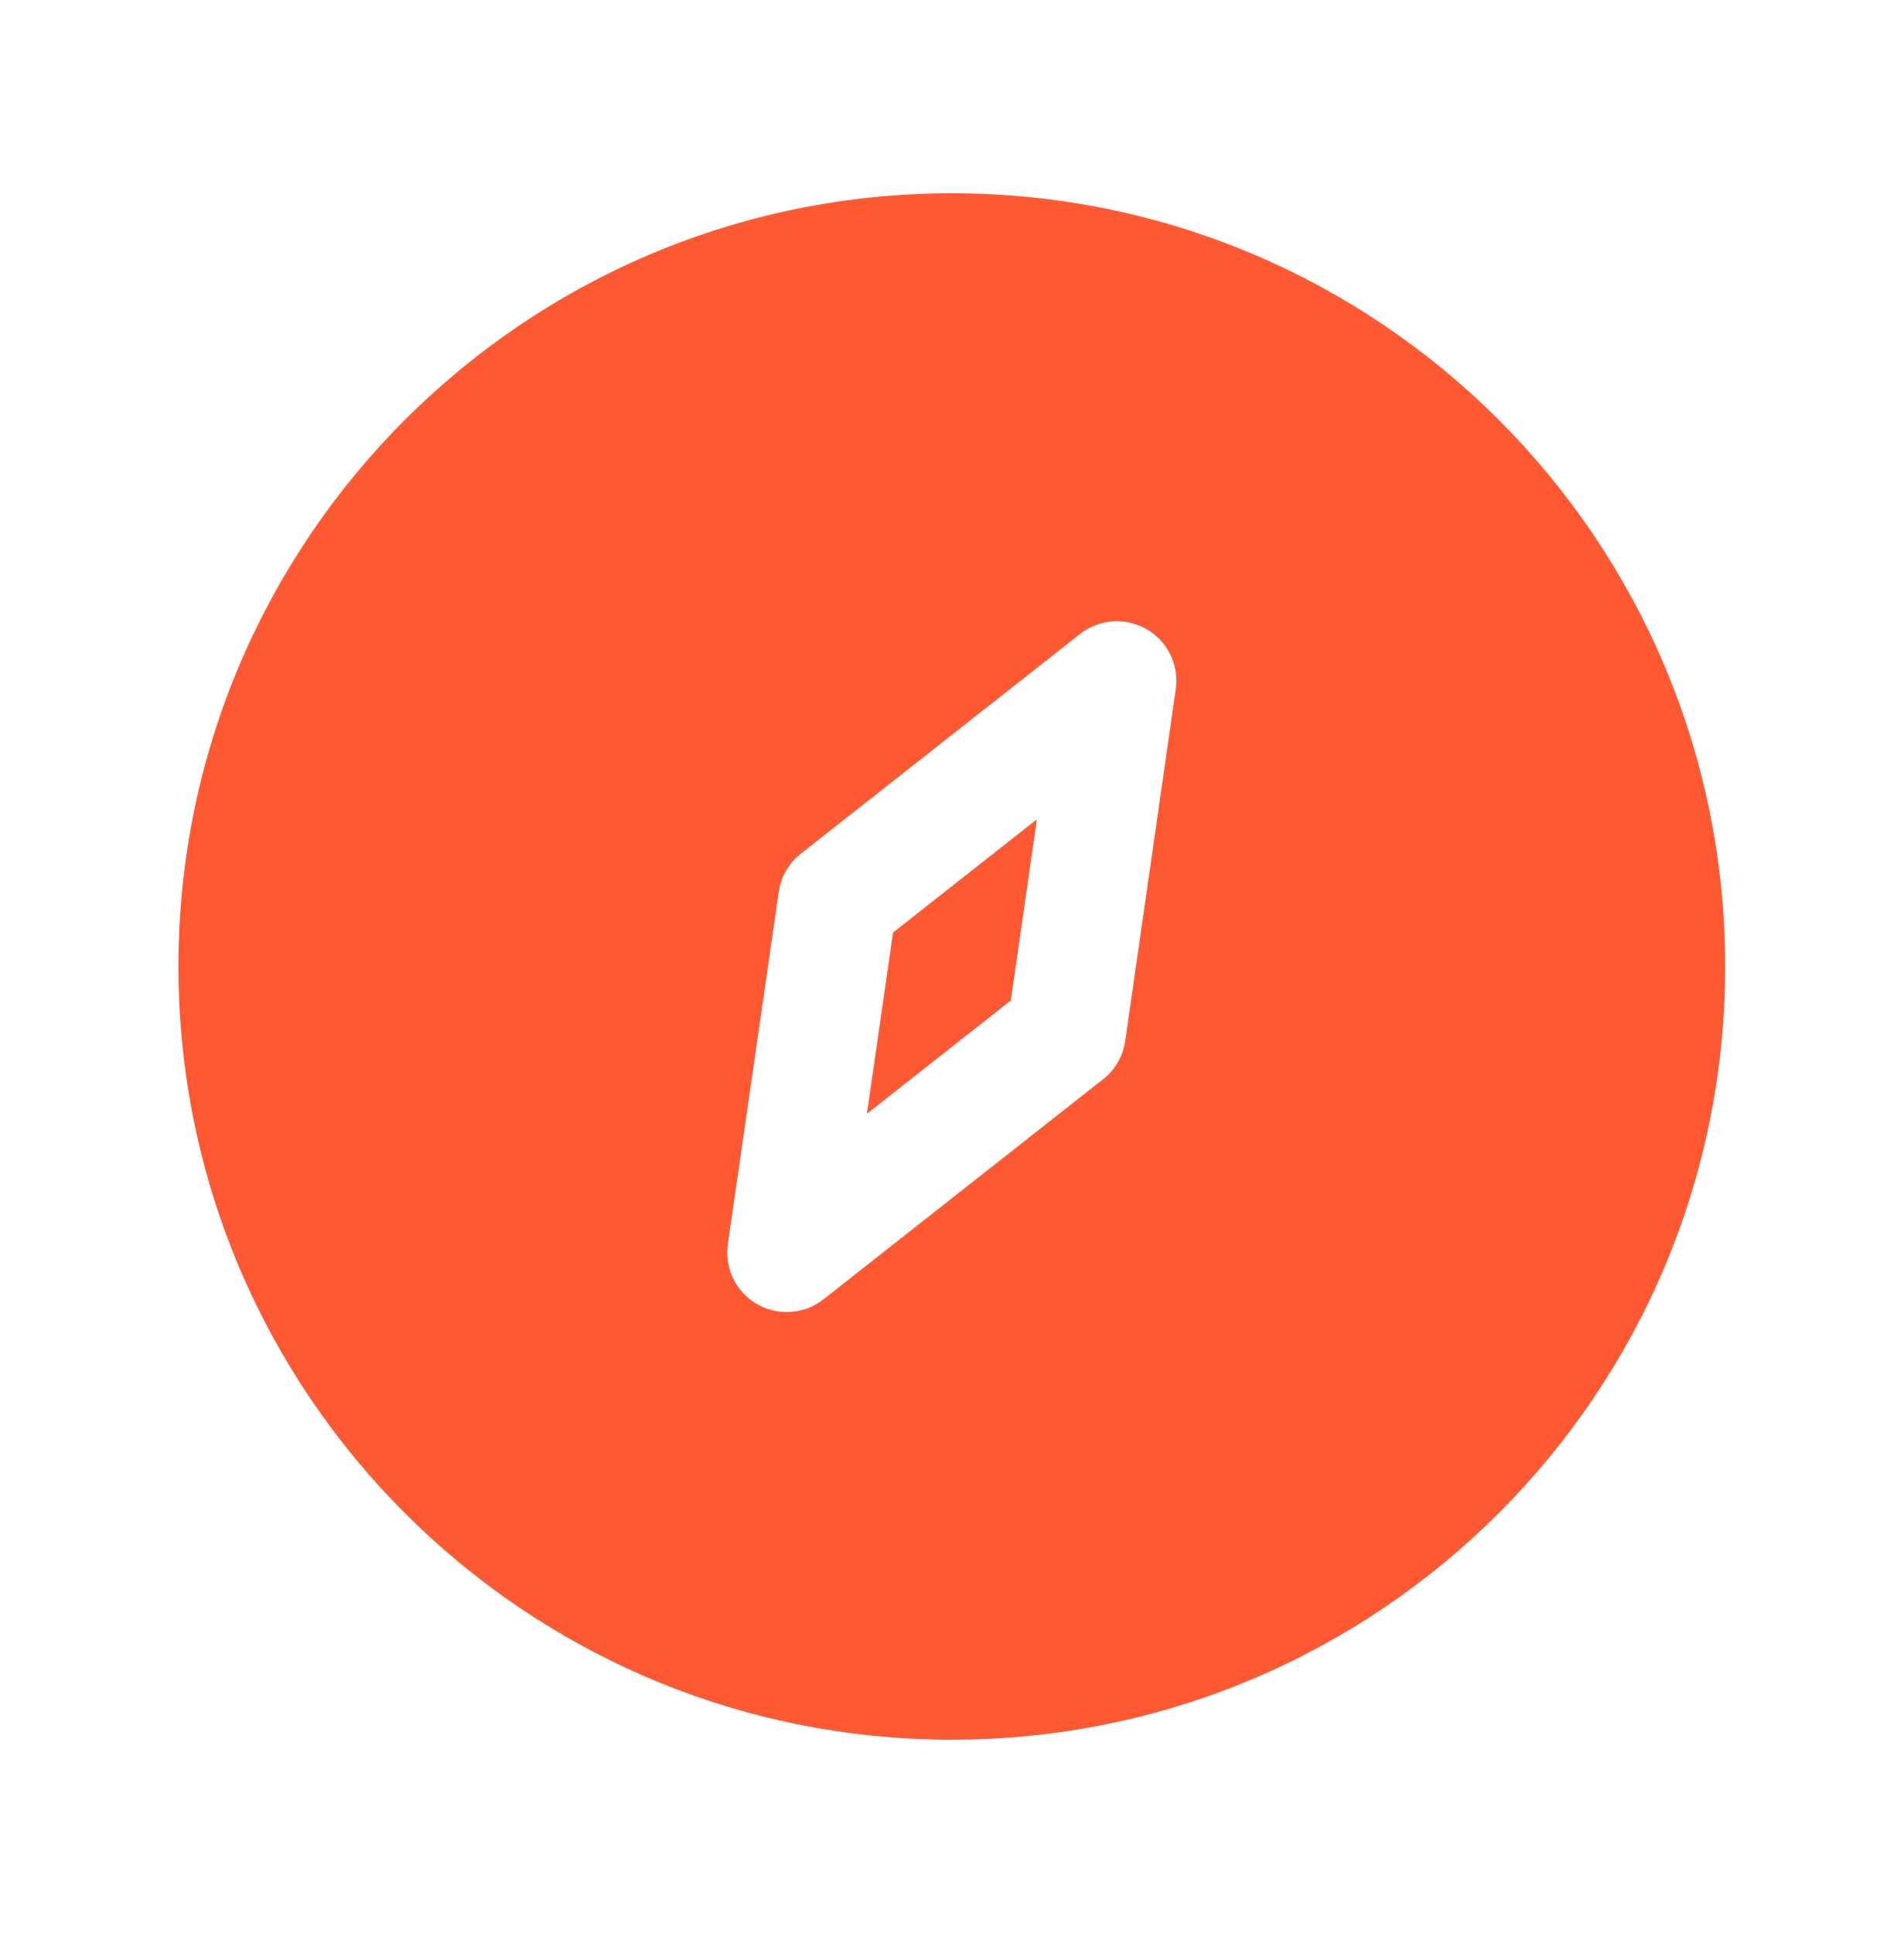
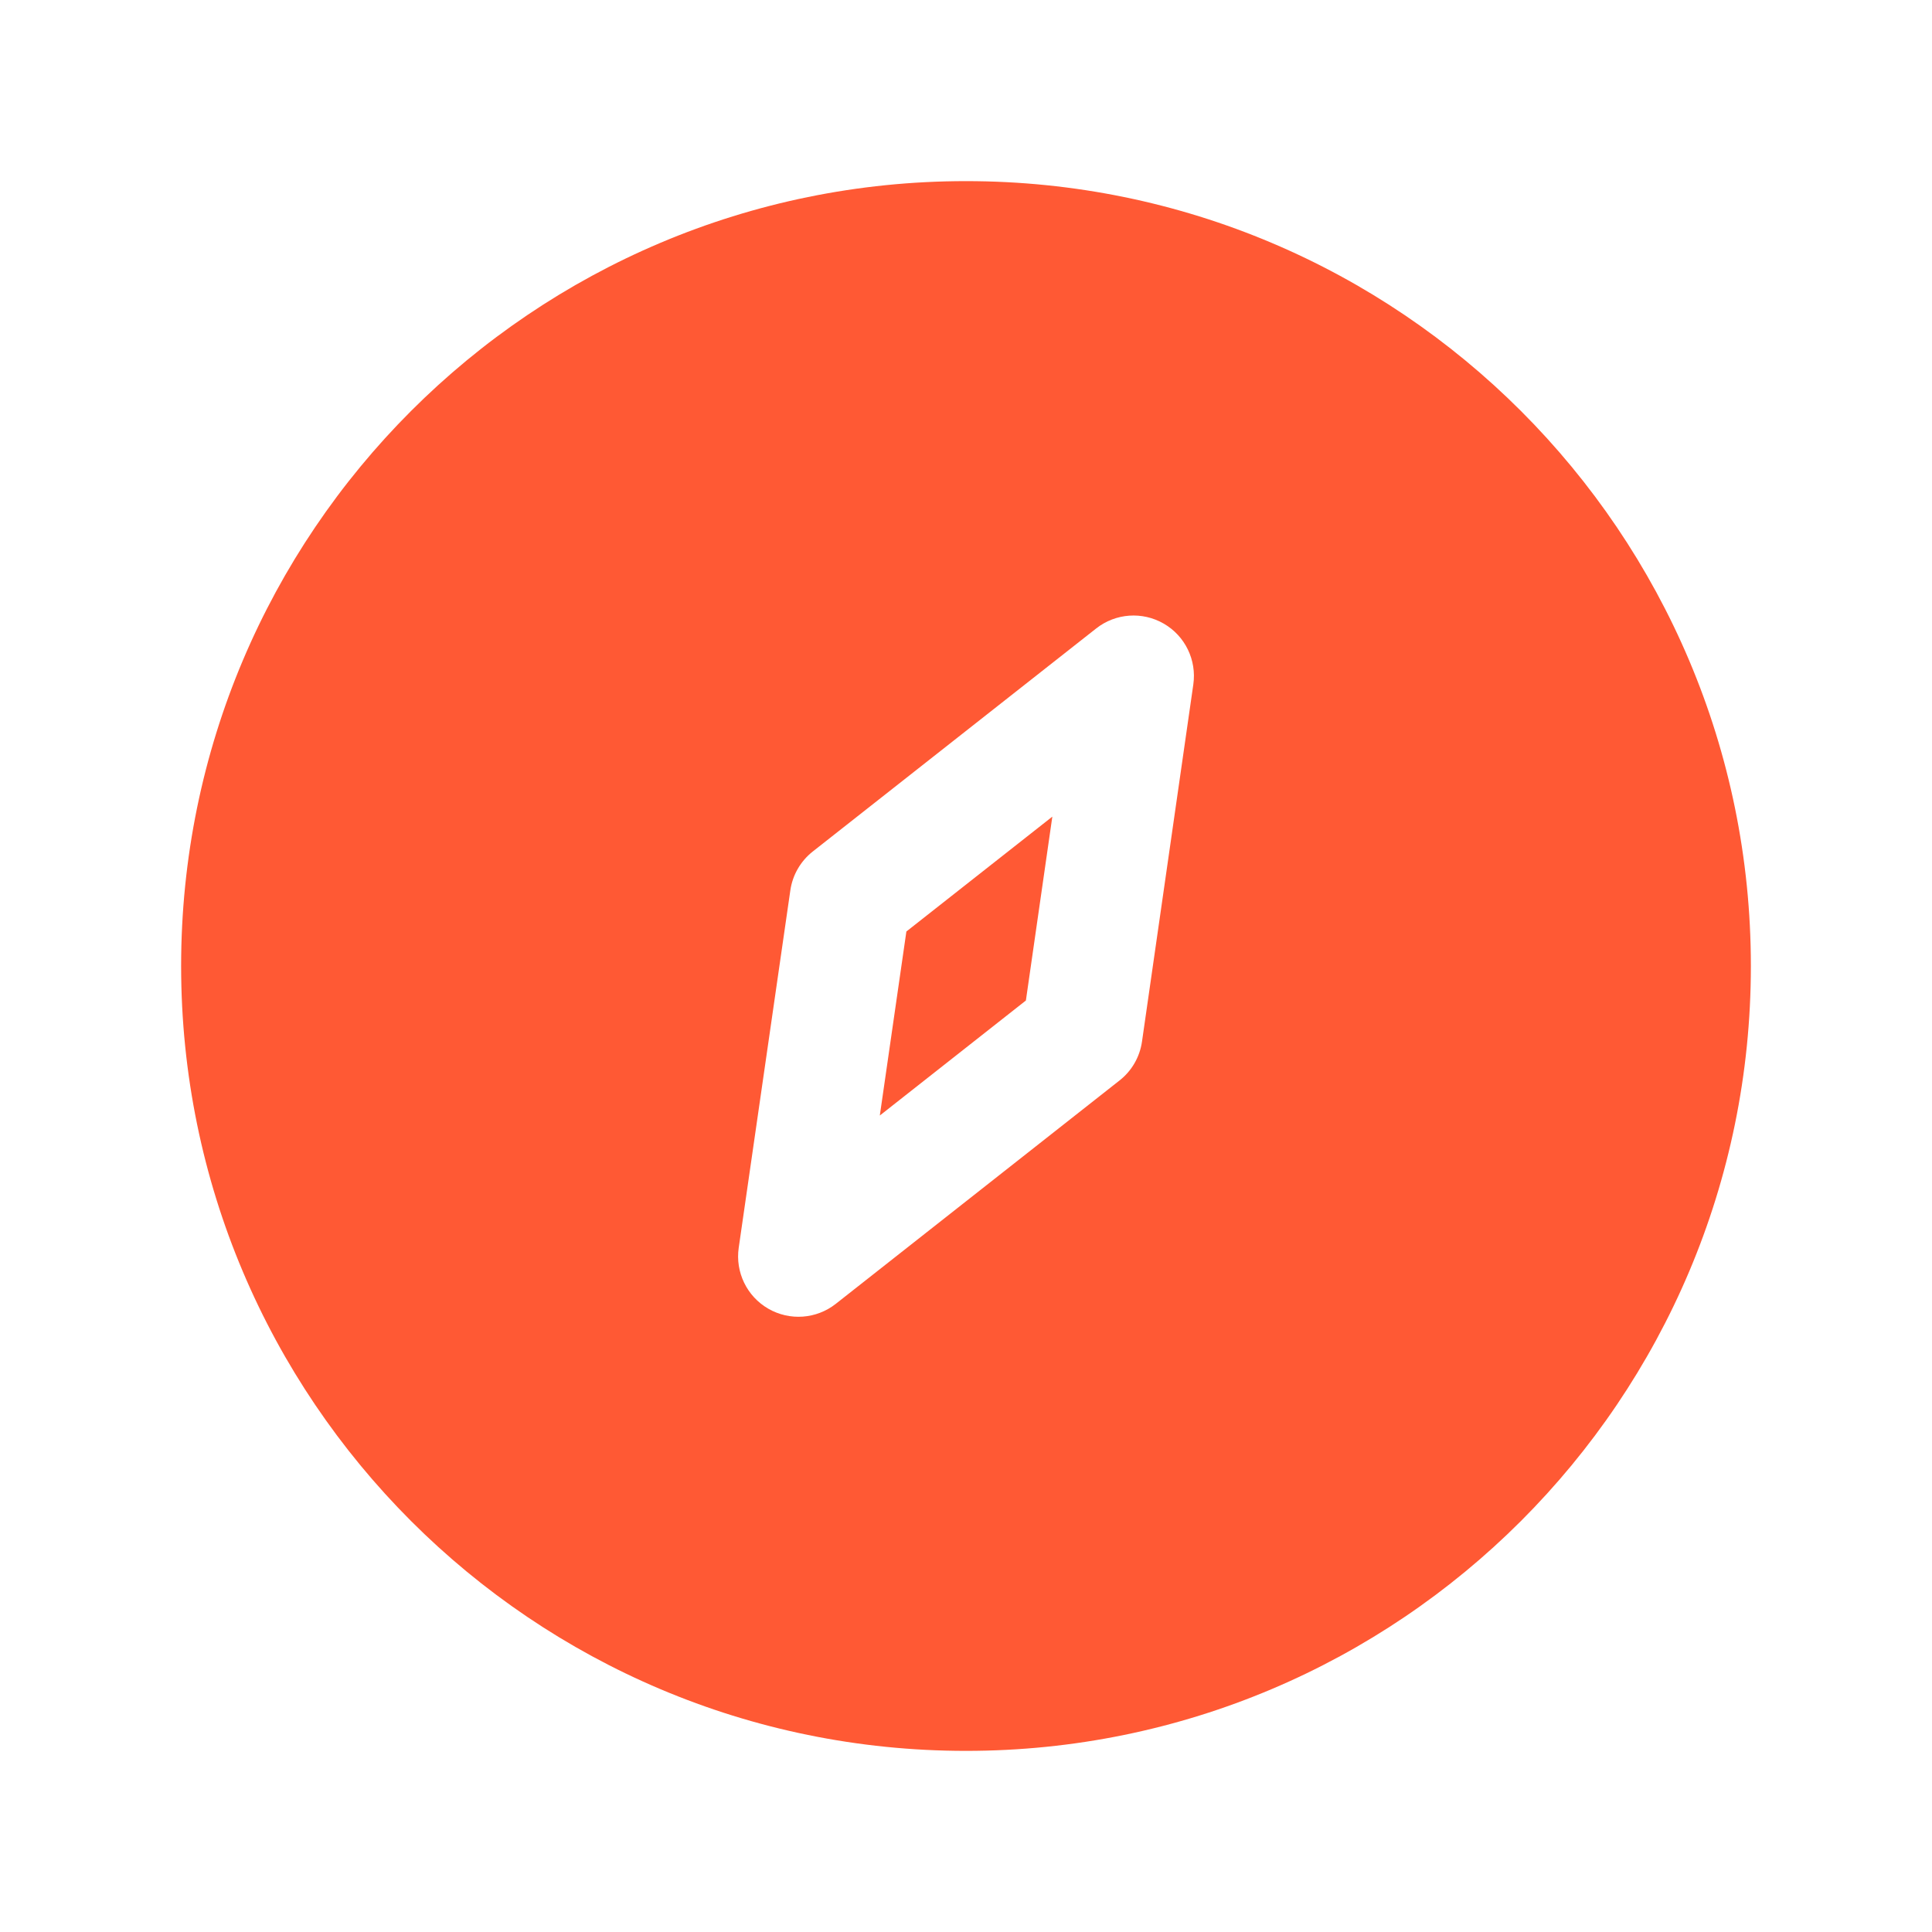
- <svg xmlns="http://www.w3.org/2000/svg" width="64" height="65" viewBox="0 0 64 65" fill="none">
-   <path fill-rule="evenodd" clip-rule="evenodd" d="M6 32.5C6 18.141 17.641 6.5 32 6.5C46.359 6.5 58 18.141 58 32.5C58 46.859 46.359 58.5 32 58.5C17.641 58.5 6 46.859 6 32.5ZM39.53 23.174C39.646 22.365 39.258 21.566 38.55 21.158C37.842 20.749 36.956 20.812 36.313 21.318L26.923 28.708C26.52 29.026 26.254 29.486 26.181 29.994L24.471 41.834C24.354 42.644 24.742 43.443 25.45 43.852C26.159 44.261 27.045 44.197 27.687 43.691L37.087 36.291C37.491 35.974 37.757 35.513 37.83 35.004L39.53 23.174ZM29.145 37.453L30.025 31.357L34.86 27.552L33.984 33.643L29.145 37.453Z" fill="#FF5934" />
+ <svg xmlns="http://www.w3.org/2000/svg" width="64" height="64" viewBox="0 0 64 64" fill="none">
+   <path fill-rule="evenodd" clip-rule="evenodd" d="M6 32C6 17.641 17.641 6 32 6C46.359 6 58 17.641 58 32C58 46.359 46.359 58 32 58C17.641 58 6 46.359 6 32ZM39.53 22.674C39.646 21.865 39.258 21.066 38.55 20.658C37.842 20.249 36.956 20.312 36.313 20.818L26.923 28.208C26.52 28.526 26.254 28.986 26.181 29.494L24.471 41.334C24.354 42.144 24.742 42.943 25.45 43.352C26.159 43.761 27.045 43.697 27.687 43.191L37.087 35.791C37.491 35.474 37.757 35.013 37.83 34.504L39.53 22.674ZM29.145 36.953L30.025 30.857L34.86 27.052L33.984 33.143L29.145 36.953Z" fill="#FF5934" />
</svg>
